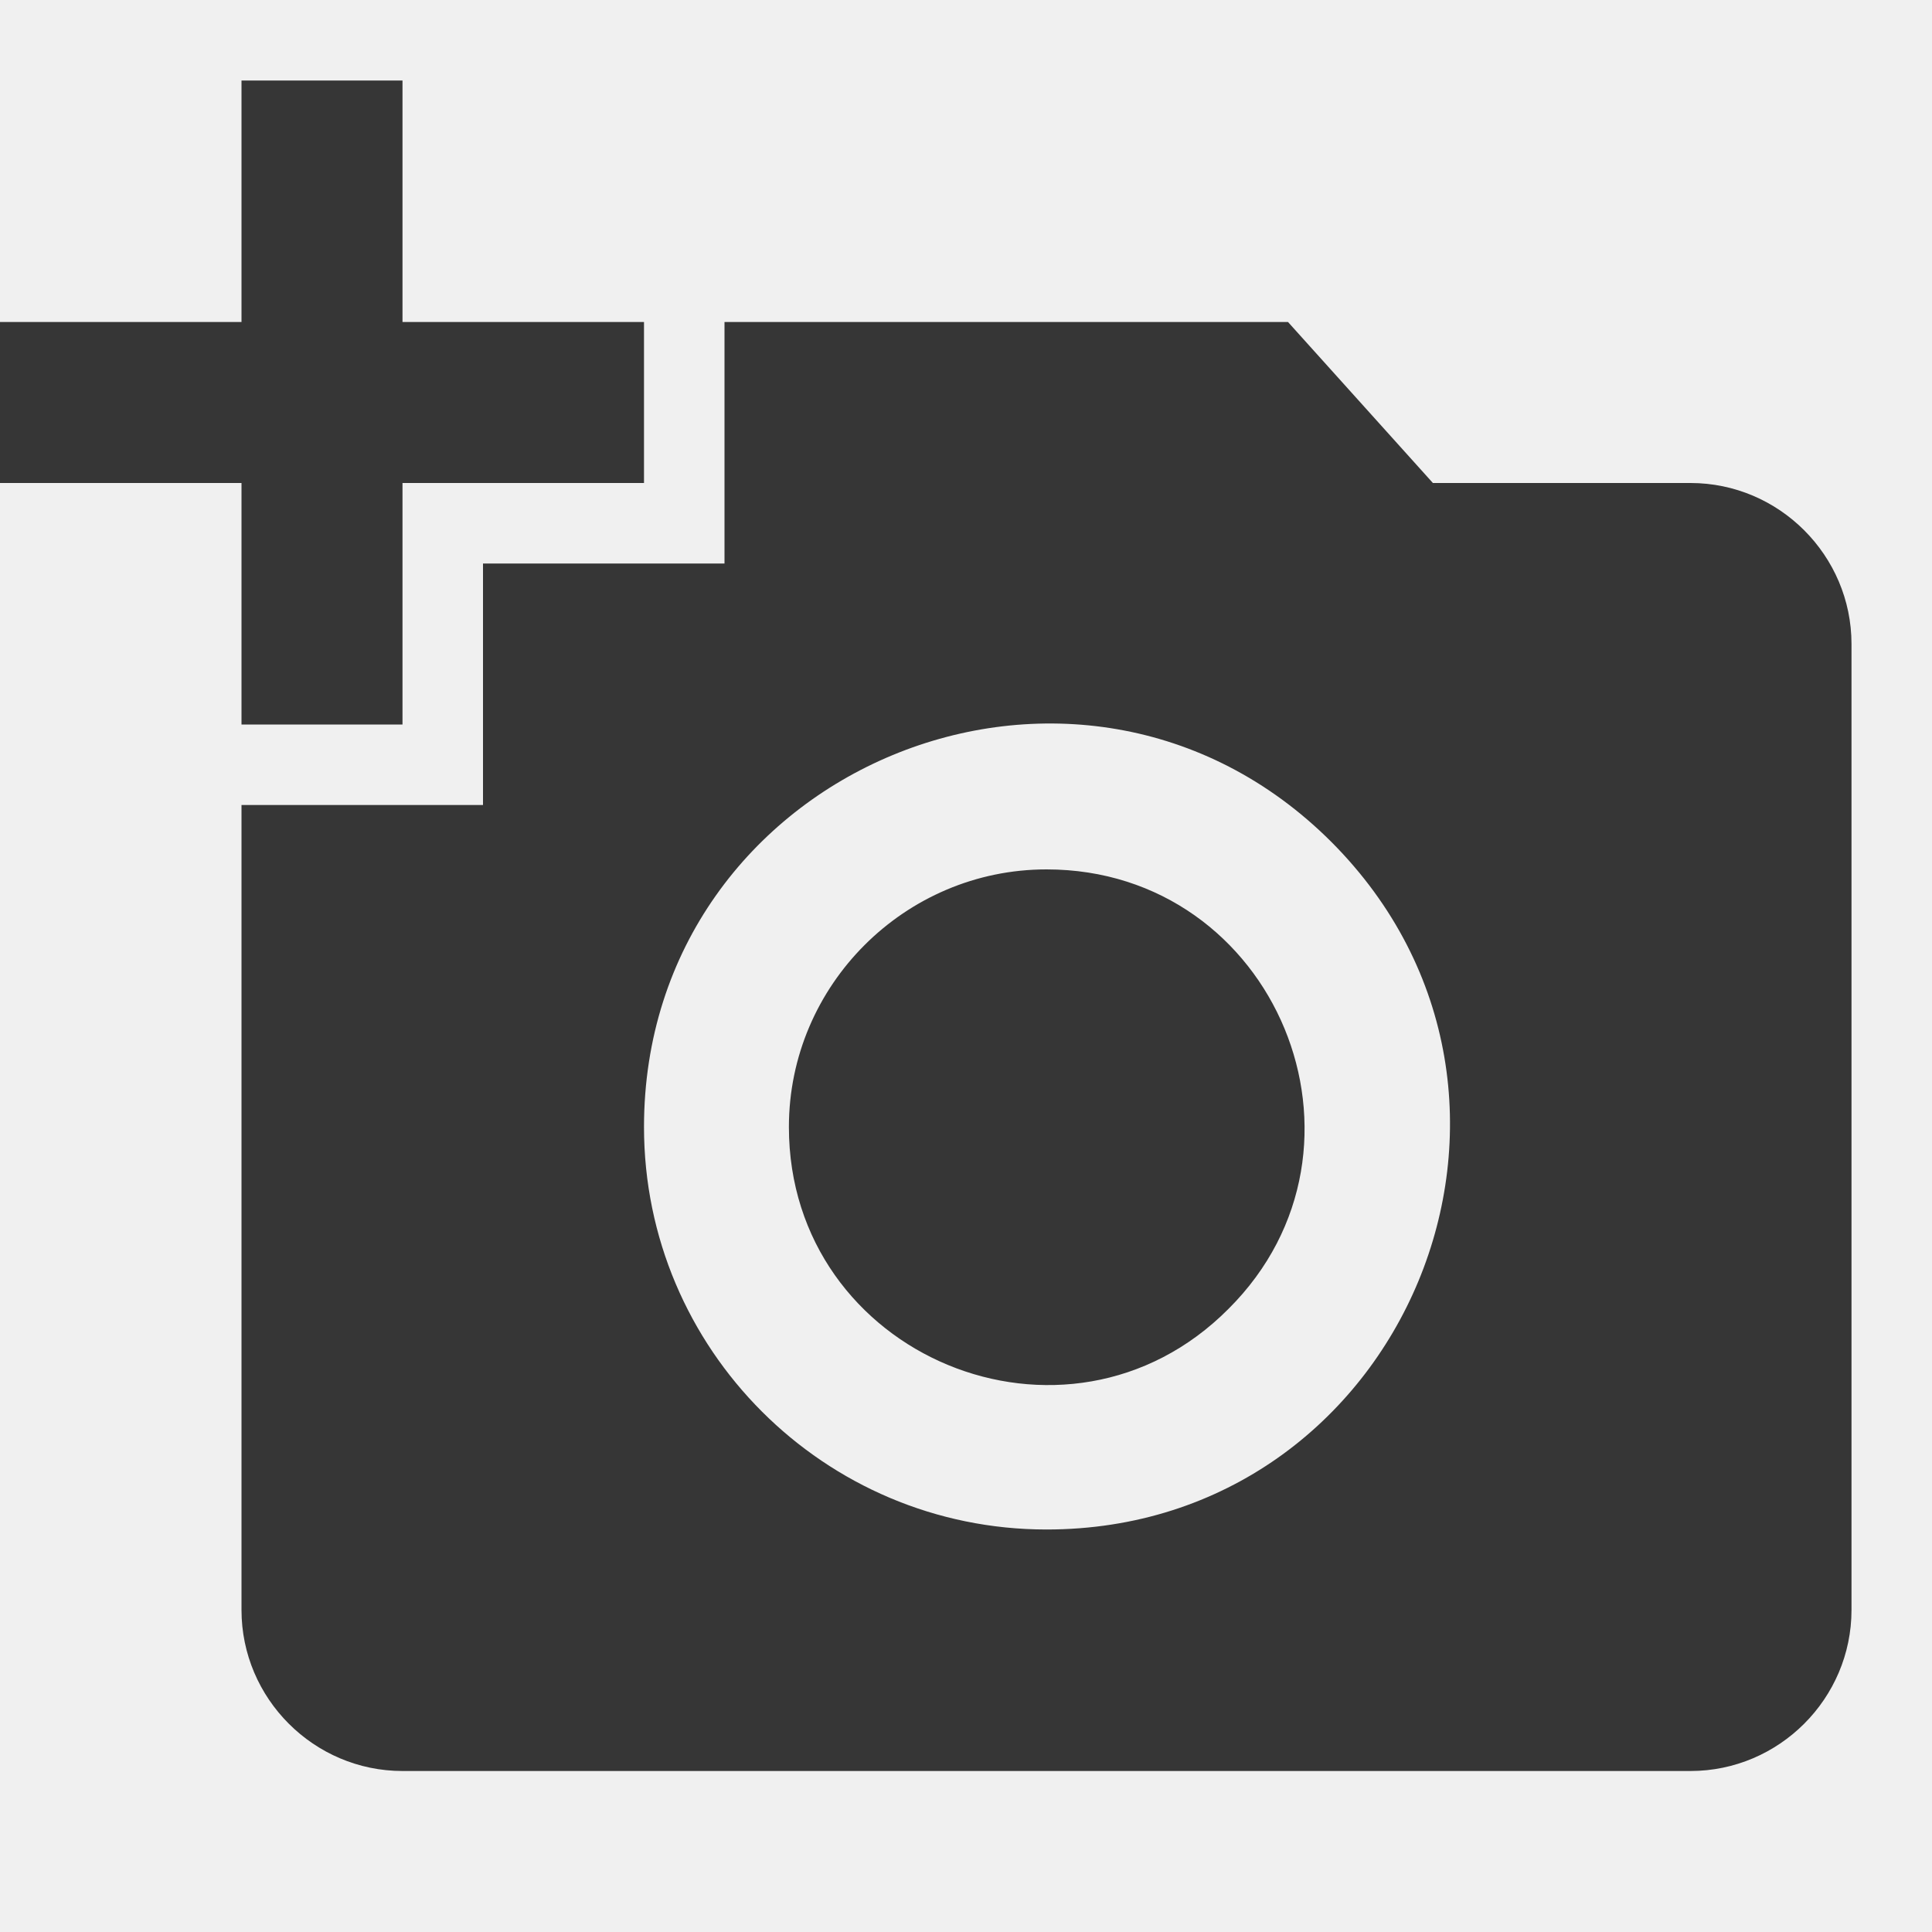
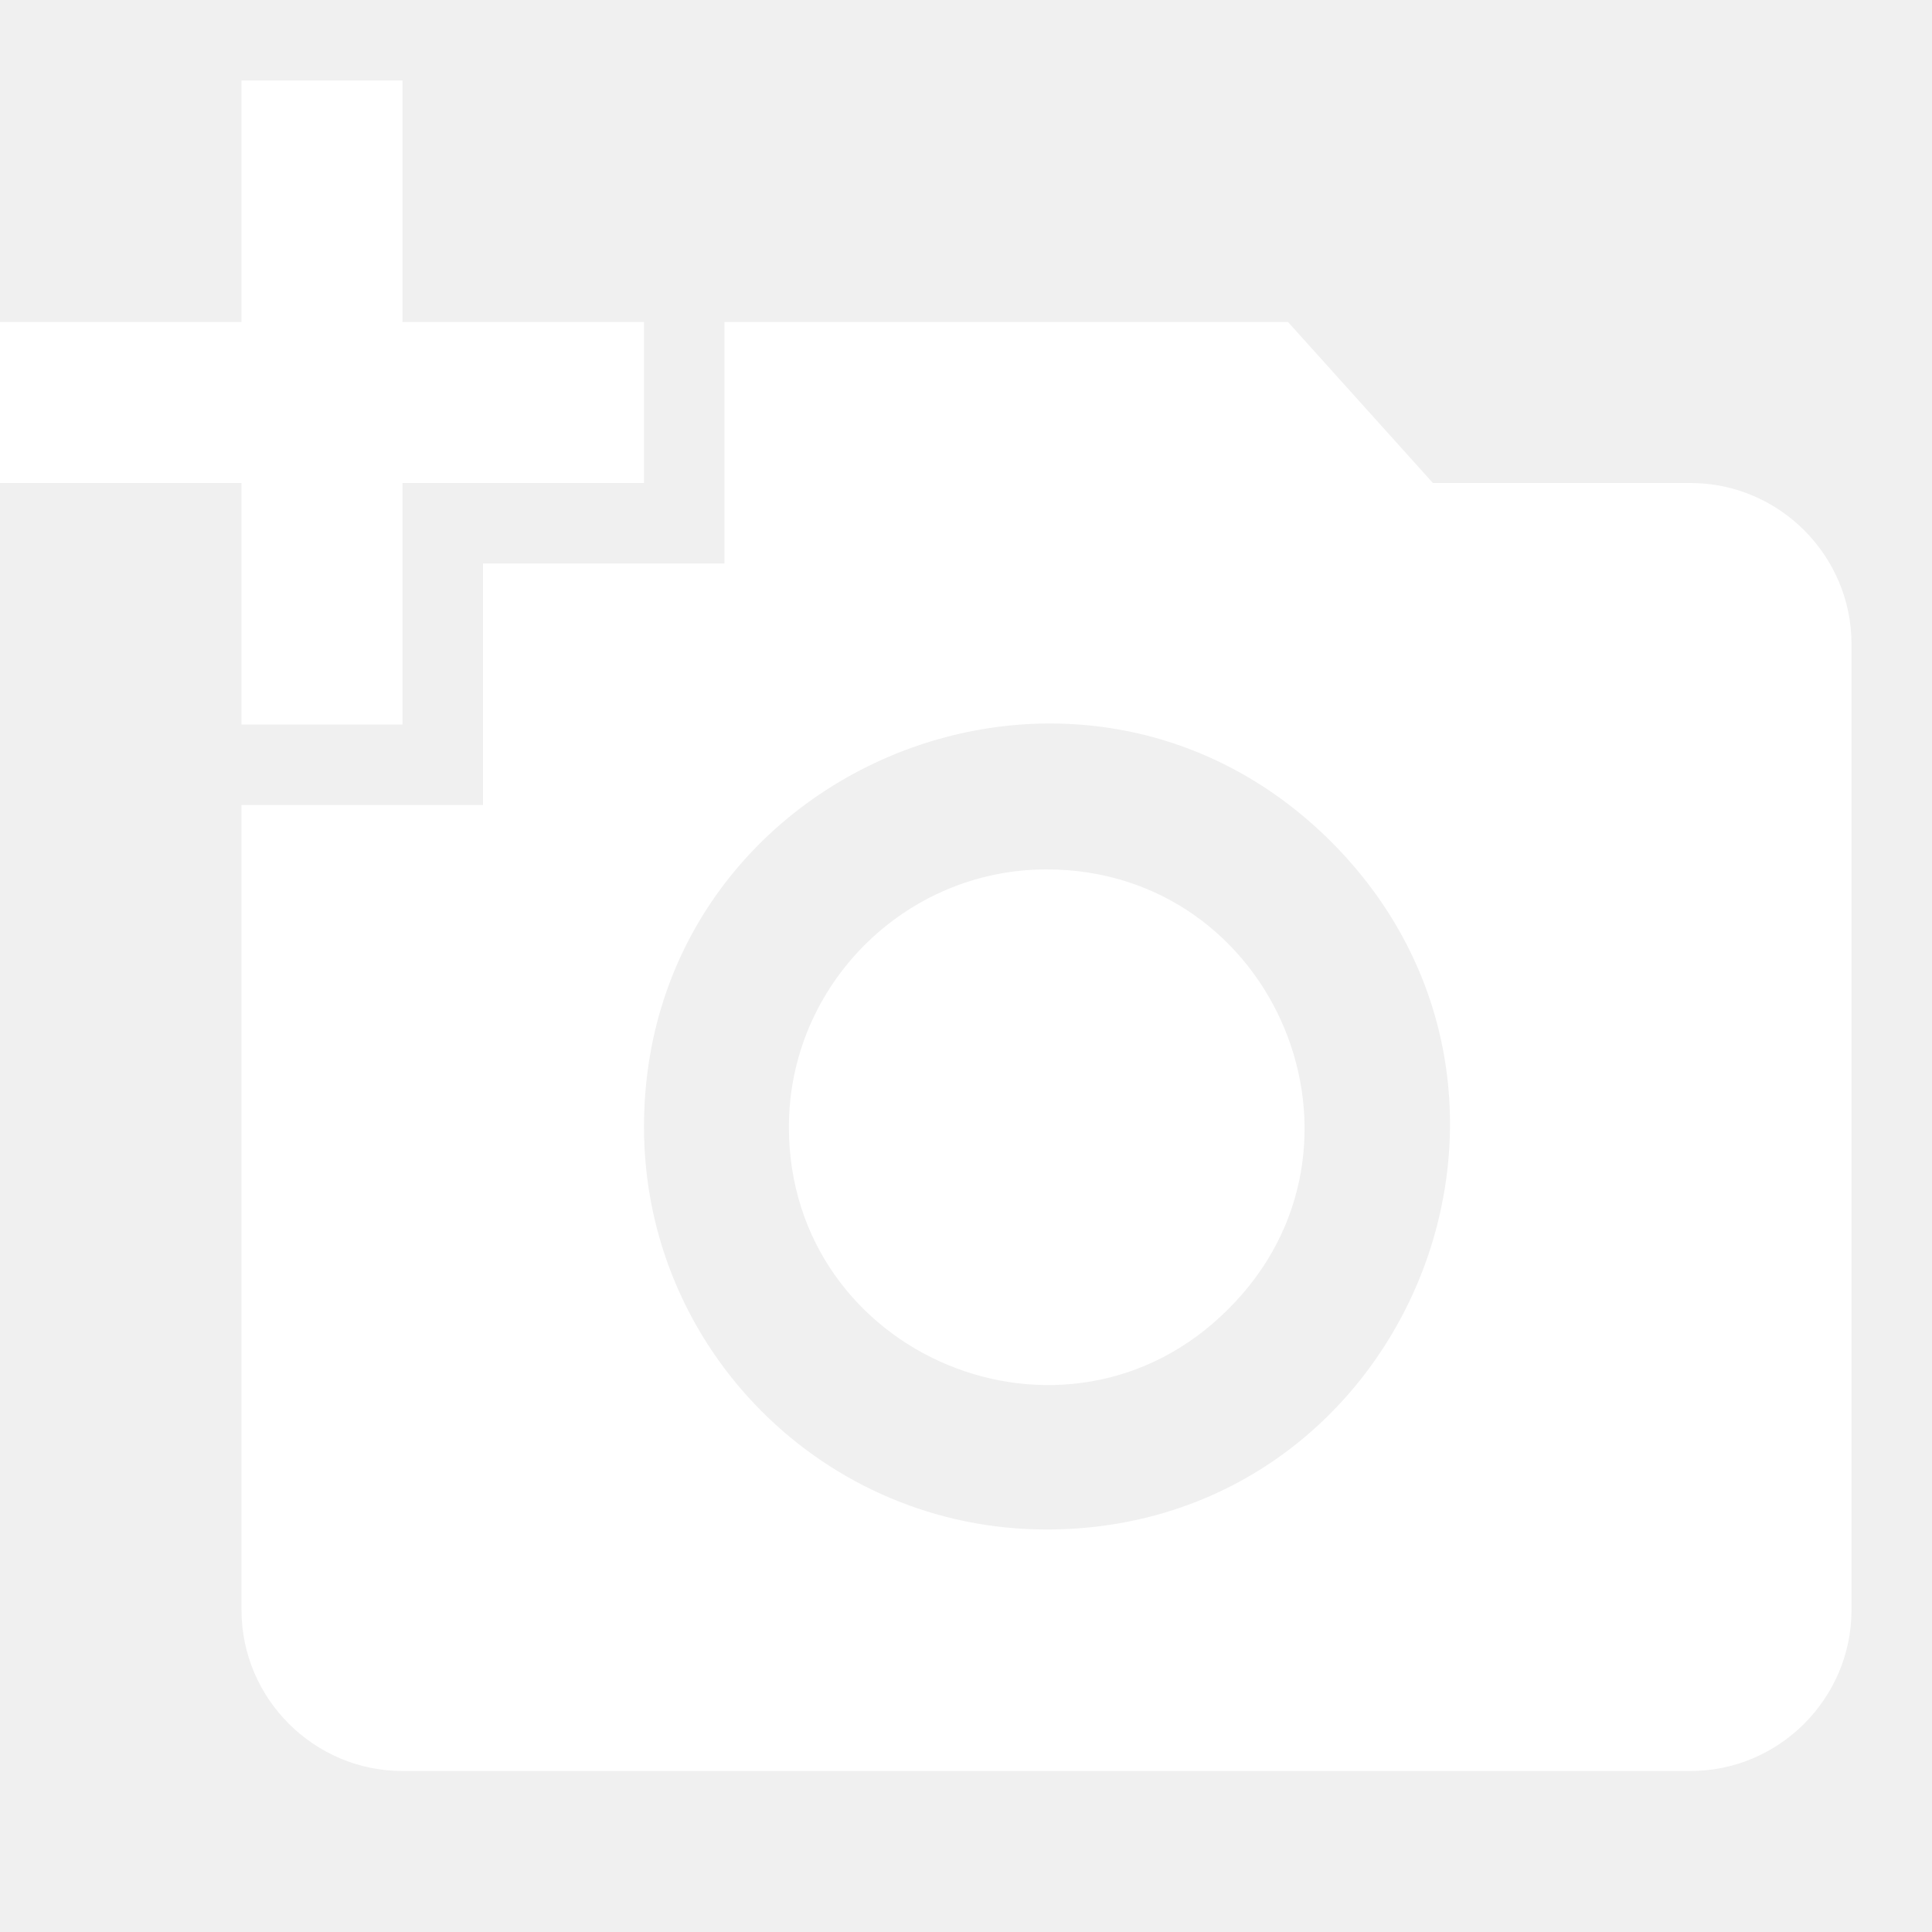
<svg xmlns="http://www.w3.org/2000/svg" version="1.1" width="24" height="24" viewBox="0 0 24 24">
-   <path d="M3 4V1H5V4H8V6H5V9H3V6H0V4M6 10V7H9V4H16L17.8 6H21C22.1 6 23 6.9 23 8V20C23 21.1 22.1 22 21 22H5C3.9 22 3 21.1 3 20V10M13 19C17.45 19 19.69 13.62 16.54 10.46C13.39 7.31 8 9.55 8 14C8 16.76 10.24 19 13 19M9.8 14C9.8 16.85 13.25 18.28 15.26 16.26C17.28 14.25 15.85 10.8 13 10.8C11.24 10.8 9.8 12.24 9.8 14Z" fill="#363636" />
+   <path d="M3 4V1H5V4H8V6H5V9H3V6H0V4M6 10V7H9V4H16L17.8 6H21C22.1 6 23 6.9 23 8V20C23 21.1 22.1 22 21 22H5C3.9 22 3 21.1 3 20V10M13 19C17.45 19 19.69 13.62 16.54 10.46C13.39 7.31 8 9.55 8 14C8 16.76 10.24 19 13 19M9.8 14C9.8 16.85 13.25 18.28 15.26 16.26C17.28 14.25 15.85 10.8 13 10.8C11.24 10.8 9.8 12.24 9.8 14Z" fill="white" />
</svg>
